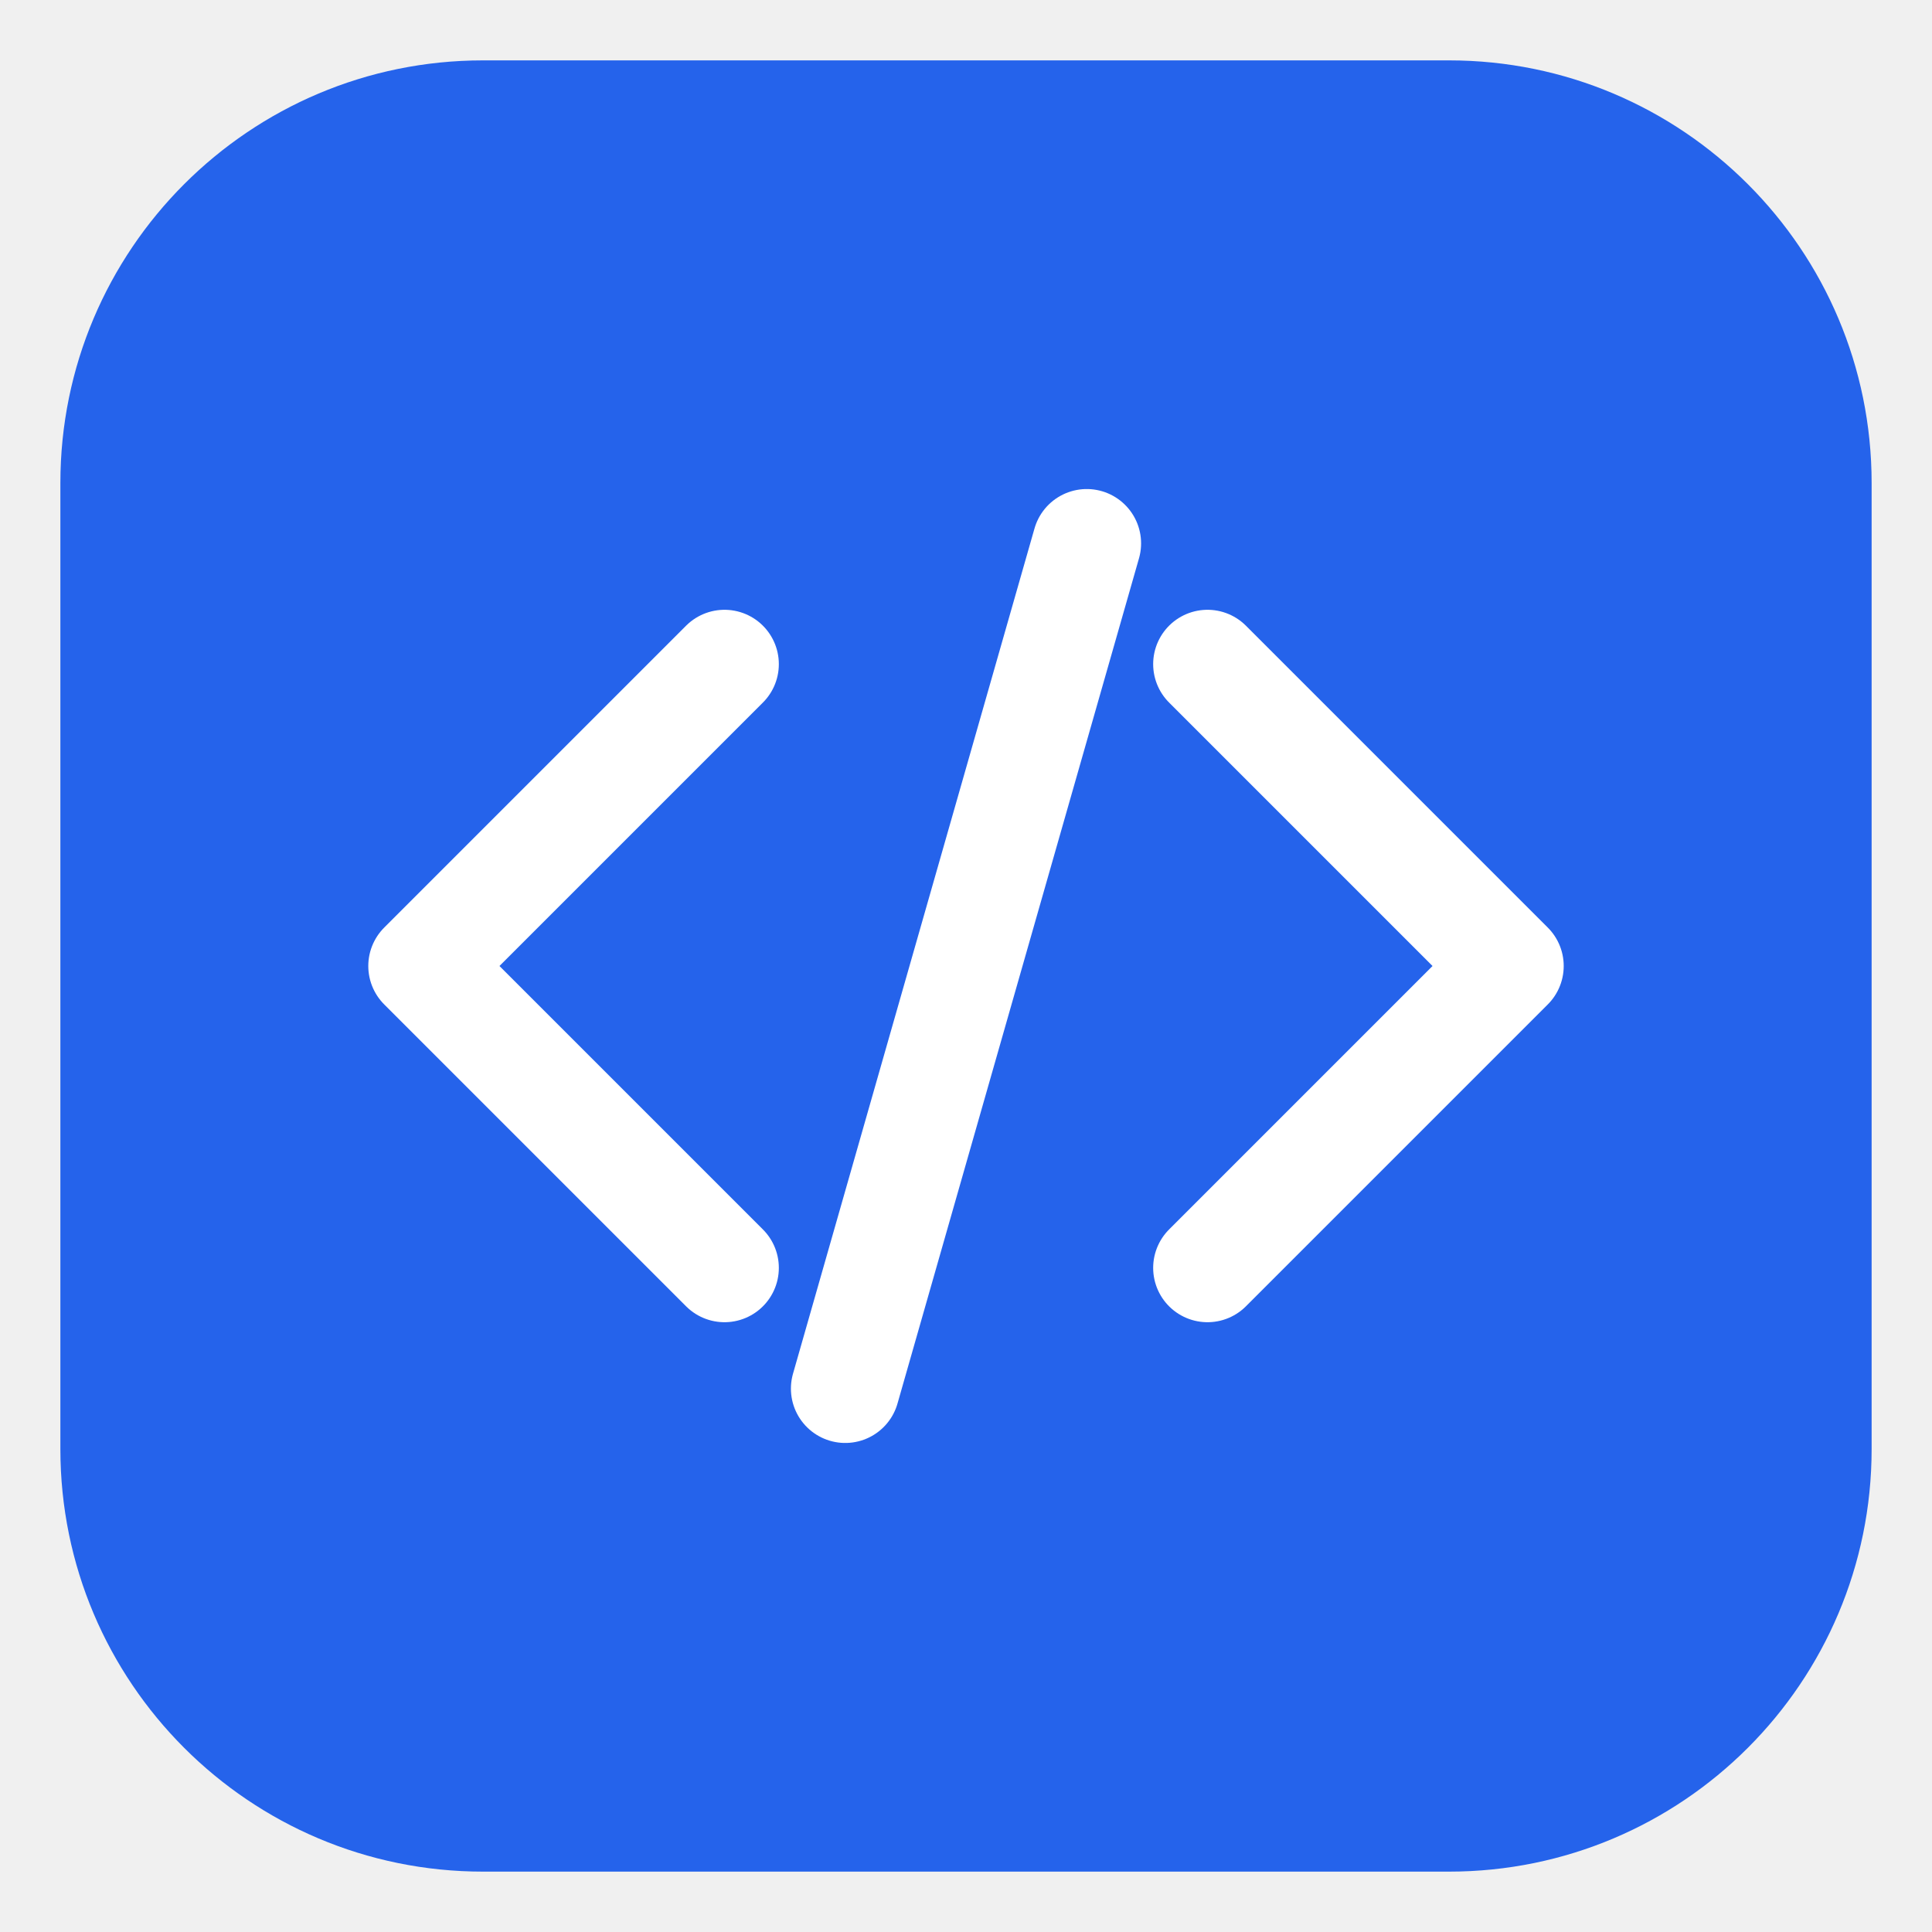
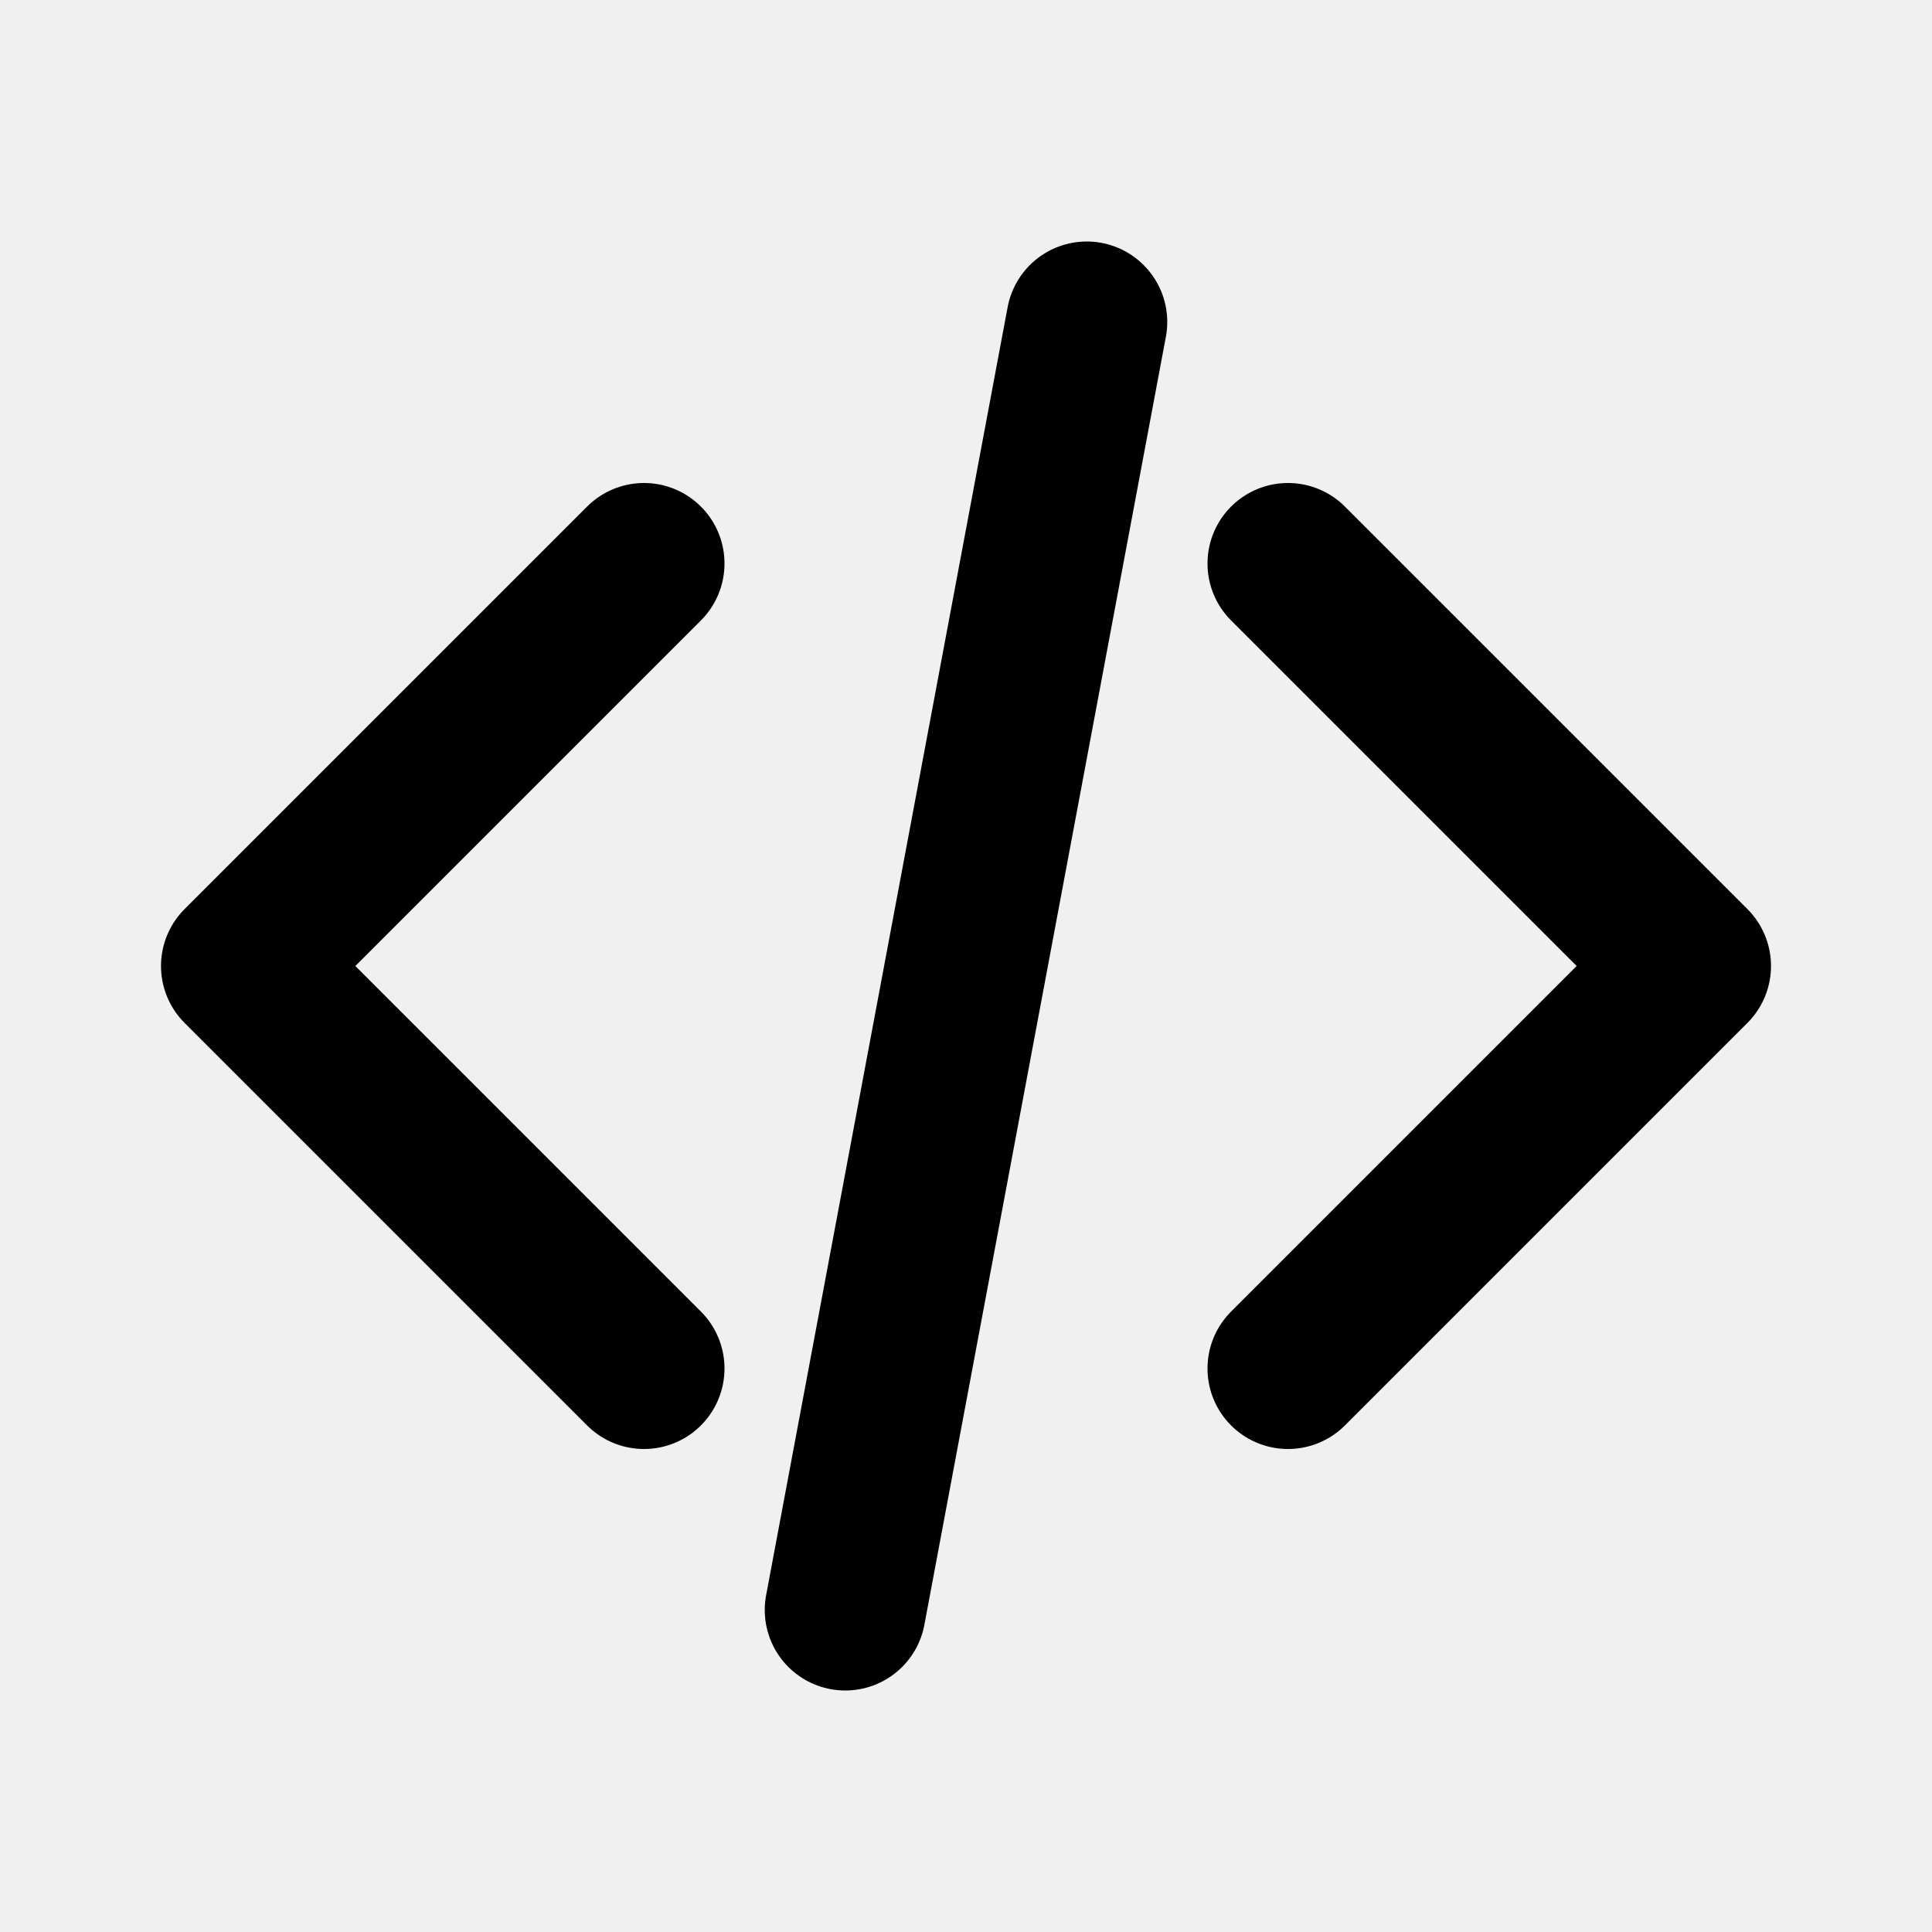
- <svg xmlns="http://www.w3.org/2000/svg" width="800px" height="800px" viewBox="0 0 64 64" fill="none">
-   <rect x="2" y="2" width="60" height="60" rx="14" fill="#2563EB" />
-   <g stroke="#FFFFFF" stroke-width="3.6" stroke-linecap="round" stroke-linejoin="round" fill="none">
-     <path d="M24 22 L14 32 L24 42" />
-     <path d="M40 22 L50 32 L40 42" />
-     <path d="M36 18 L28 46" />
+ <svg xmlns="http://www.w3.org/2000/svg" width="80px" height="80px" viewBox="0 0 24 24" fill="none">
+   <g stroke="#000000" stroke-width="2" stroke-linecap="round" stroke-linejoin="round">
+     <path d="M8 7 L3 12 L8 17" />
+     <path d="M16 7 L21 12 L16 17" />
+     <path d="M13.5 4 L10.5 20" />
  </g>
</svg>
